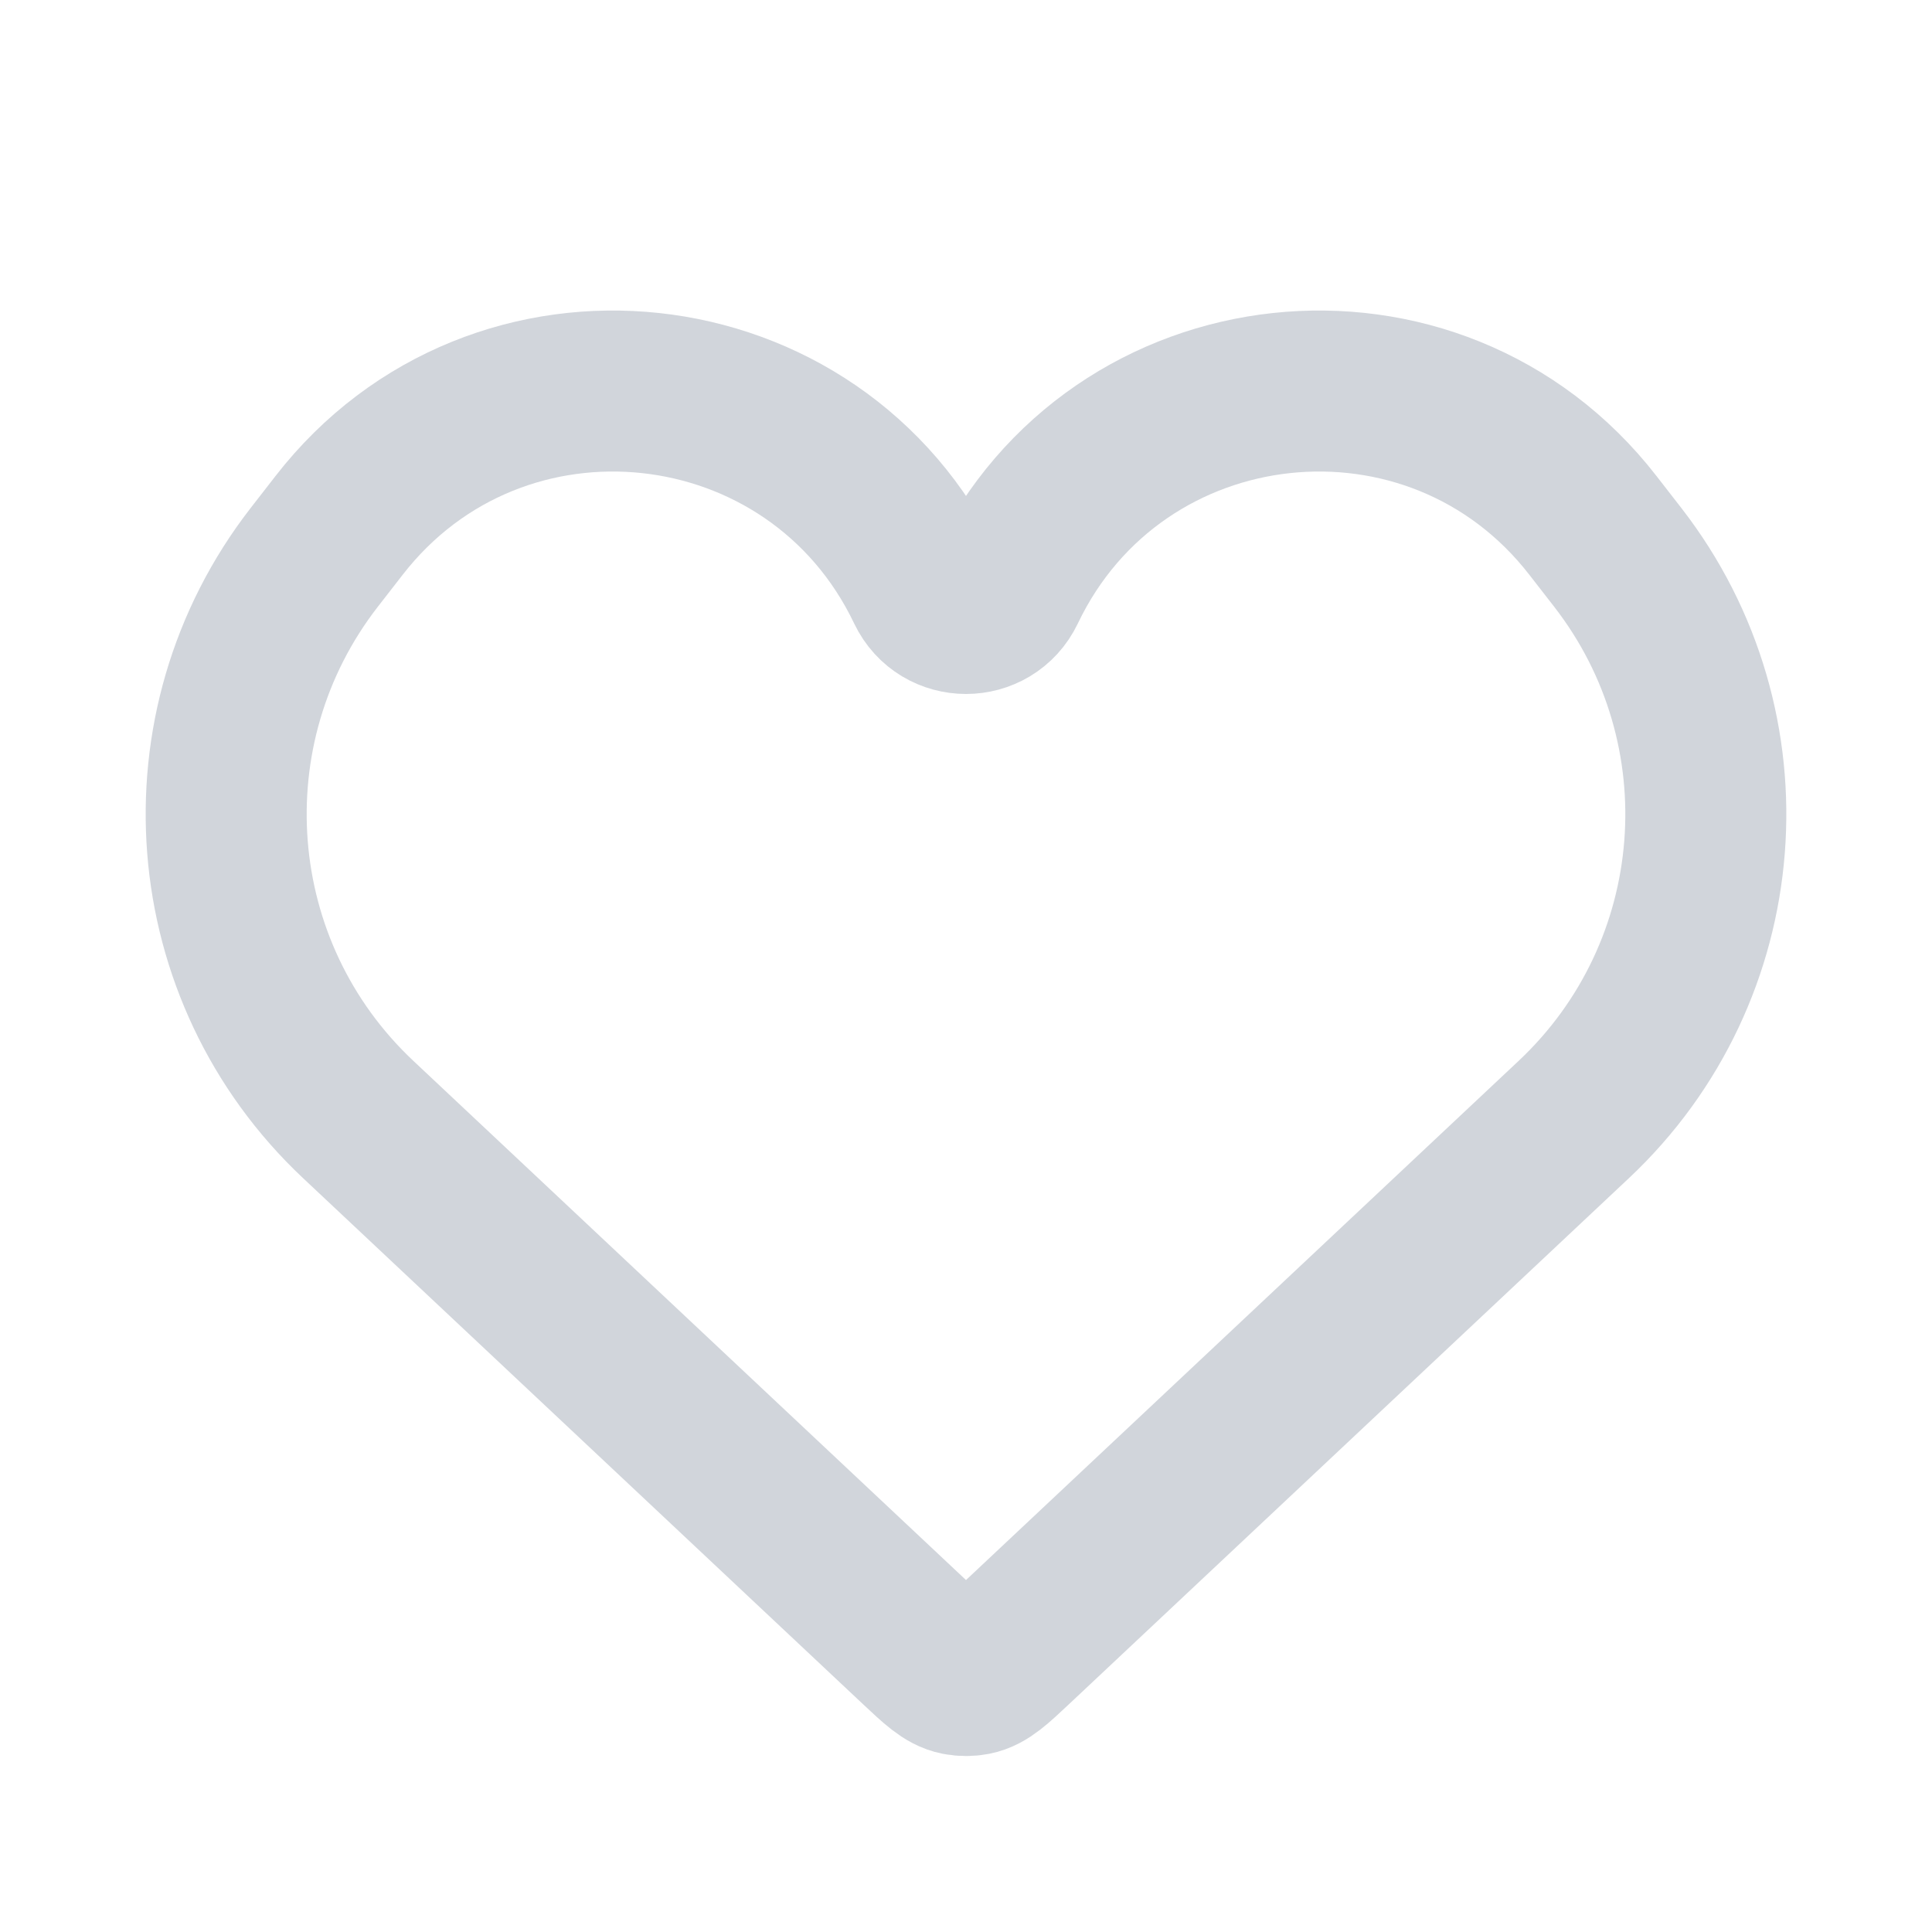
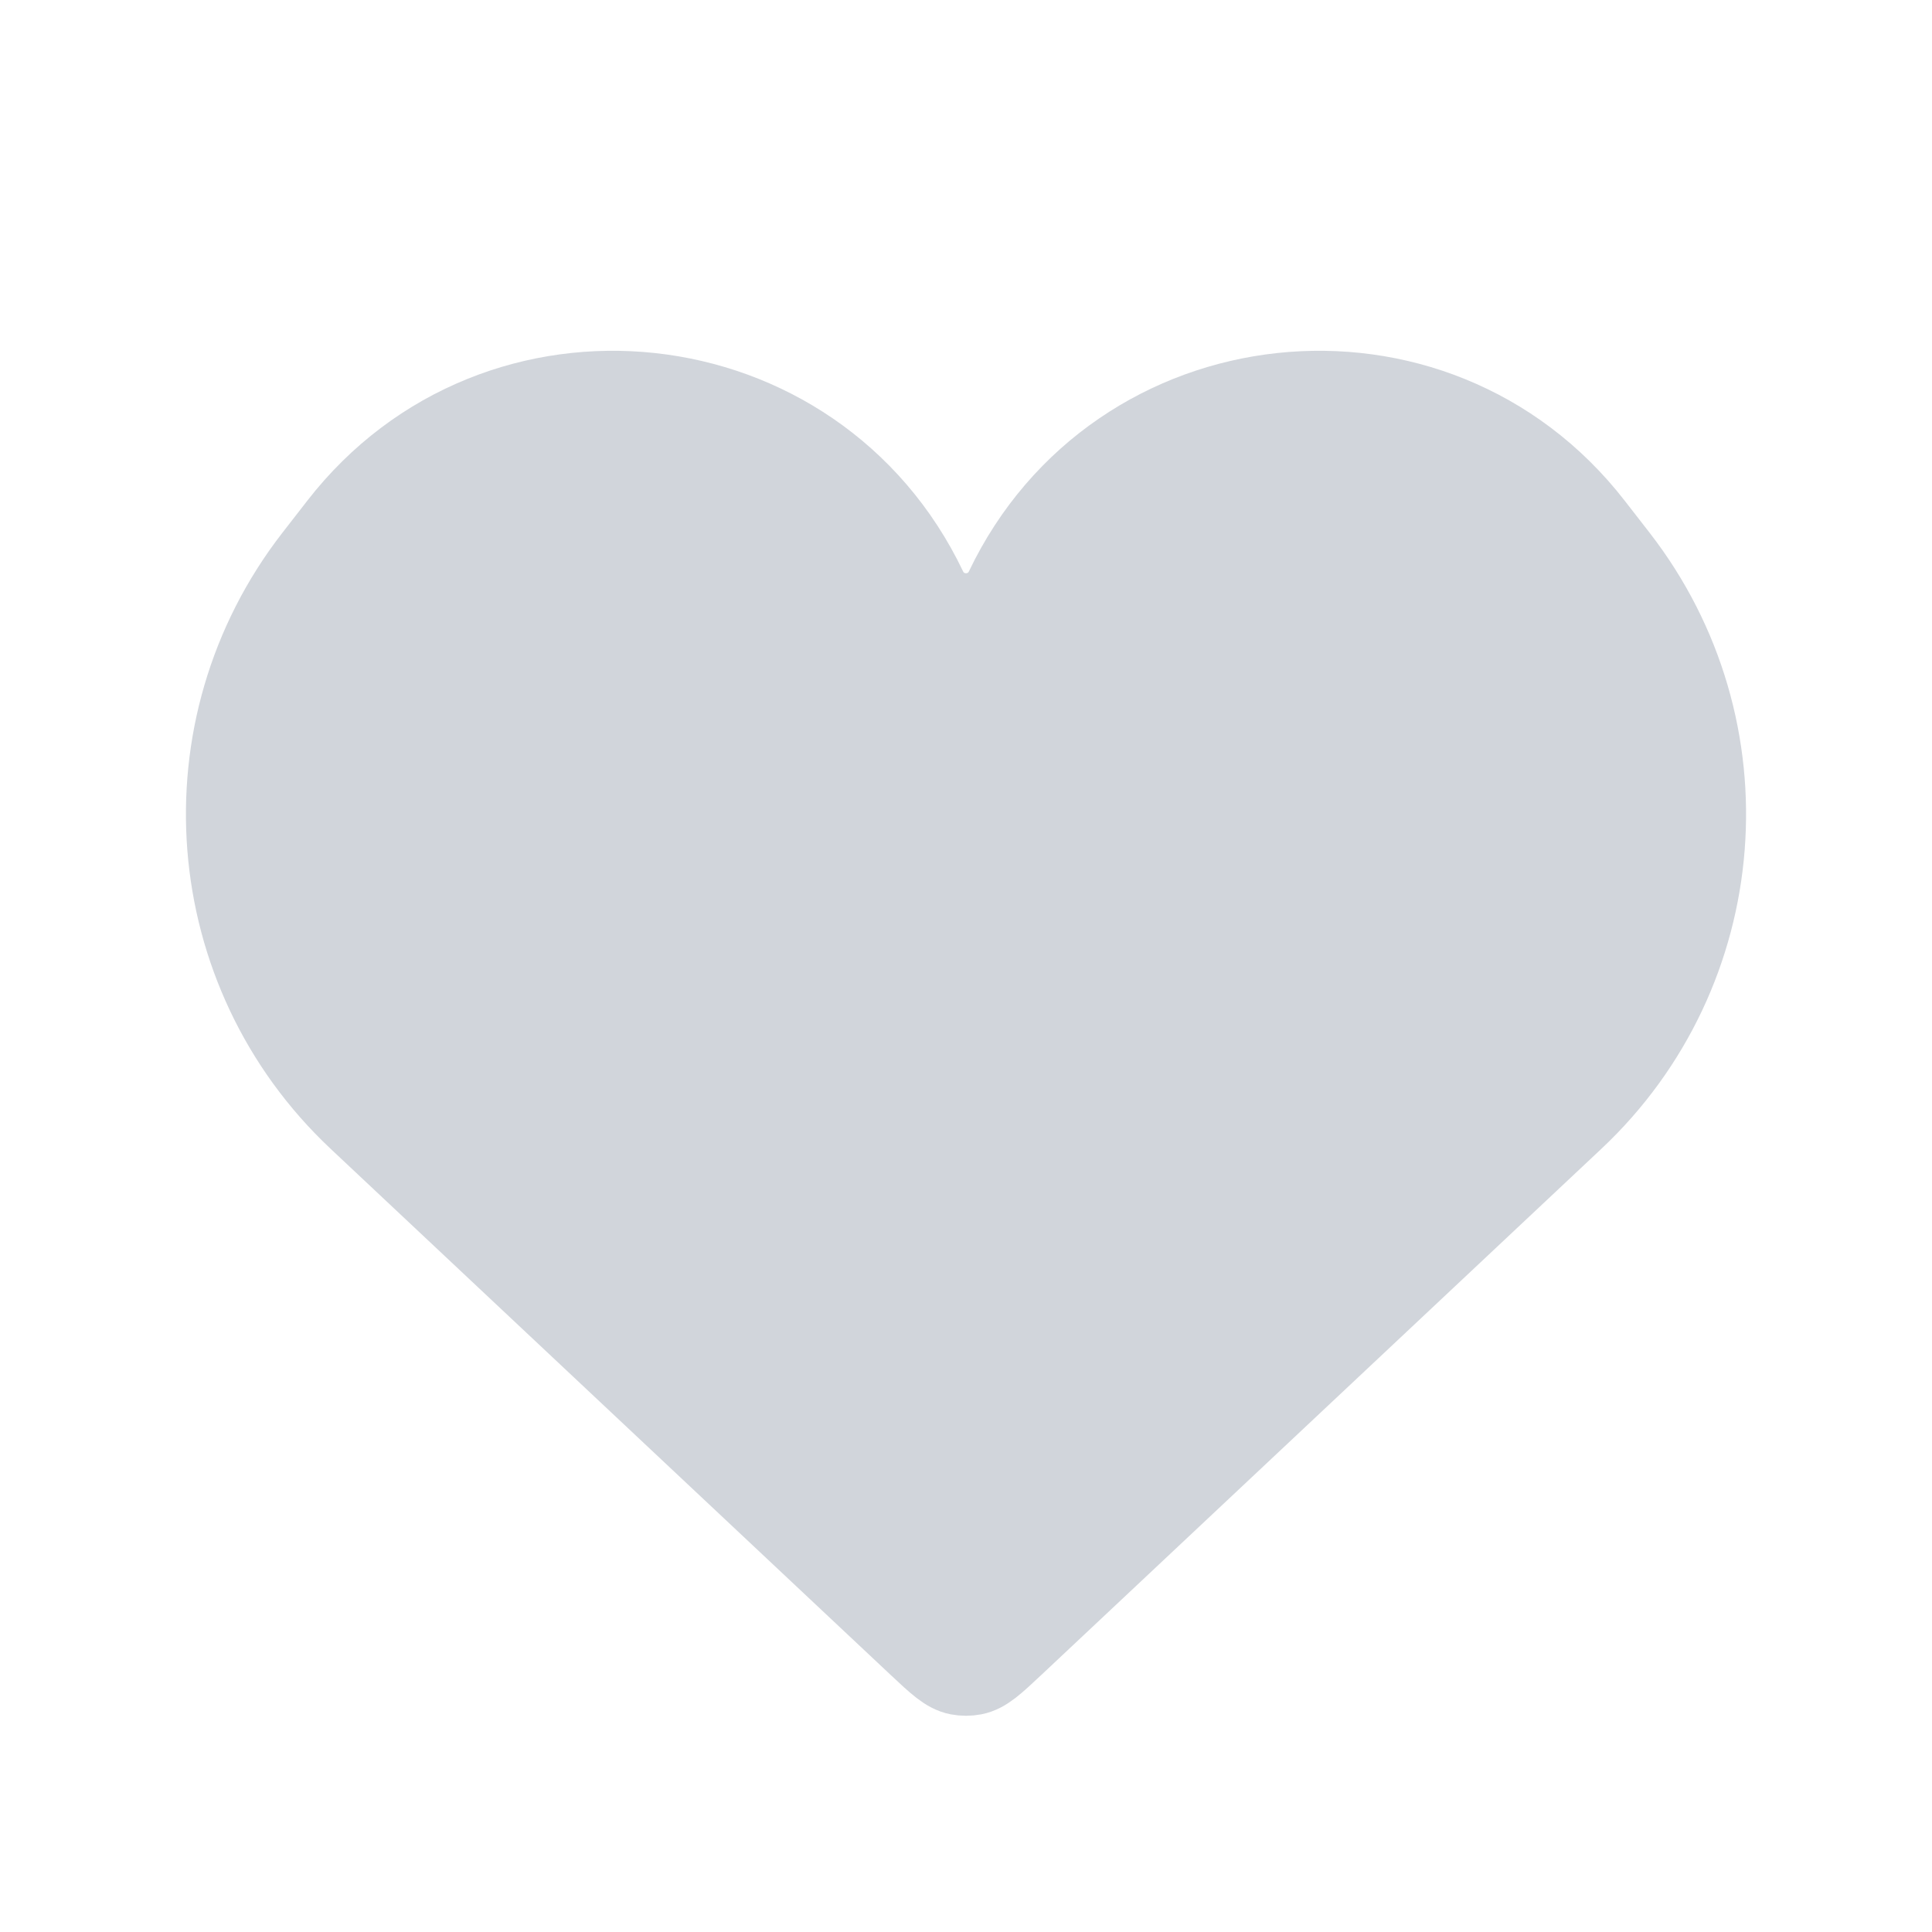
<svg xmlns="http://www.w3.org/2000/svg" width="24" height="24" viewBox="0 0 24 24" fill="none">
  <g id="ic_heart">
-     <path id="Vector 15" d="M4.451 13.908L11.403 20.439C11.643 20.664 11.762 20.777 11.904 20.805C11.967 20.817 12.033 20.817 12.096 20.805C12.238 20.777 12.357 20.664 12.597 20.439L19.549 13.908C21.506 12.071 21.743 9.047 20.098 6.926L19.788 6.527C17.82 3.991 13.87 4.416 12.487 7.314C12.291 7.723 11.709 7.723 11.513 7.314C10.13 4.416 6.18 3.991 4.212 6.527L3.902 6.926C2.257 9.047 2.494 12.071 4.451 13.908Z" stroke="#D1D5DB" stroke-width="2" />
+     <path id="Vector 15" d="M4.451 13.908L11.403 20.439C11.643 20.664 11.762 20.777 11.904 20.805C11.967 20.817 12.033 20.817 12.096 20.805C12.238 20.777 12.357 20.664 12.597 20.439L19.549 13.908C21.506 12.071 21.743 9.047 20.098 6.926L19.788 6.527C17.82 3.991 13.87 4.416 12.487 7.314C12.291 7.723 11.709 7.723 11.513 7.314C10.13 4.416 6.18 3.991 4.212 6.527L3.902 6.926C2.257 9.047 2.494 12.071 4.451 13.908Z" fill="#D1D5DB" stroke="#D1D5DB" />
  </g>
</svg>
